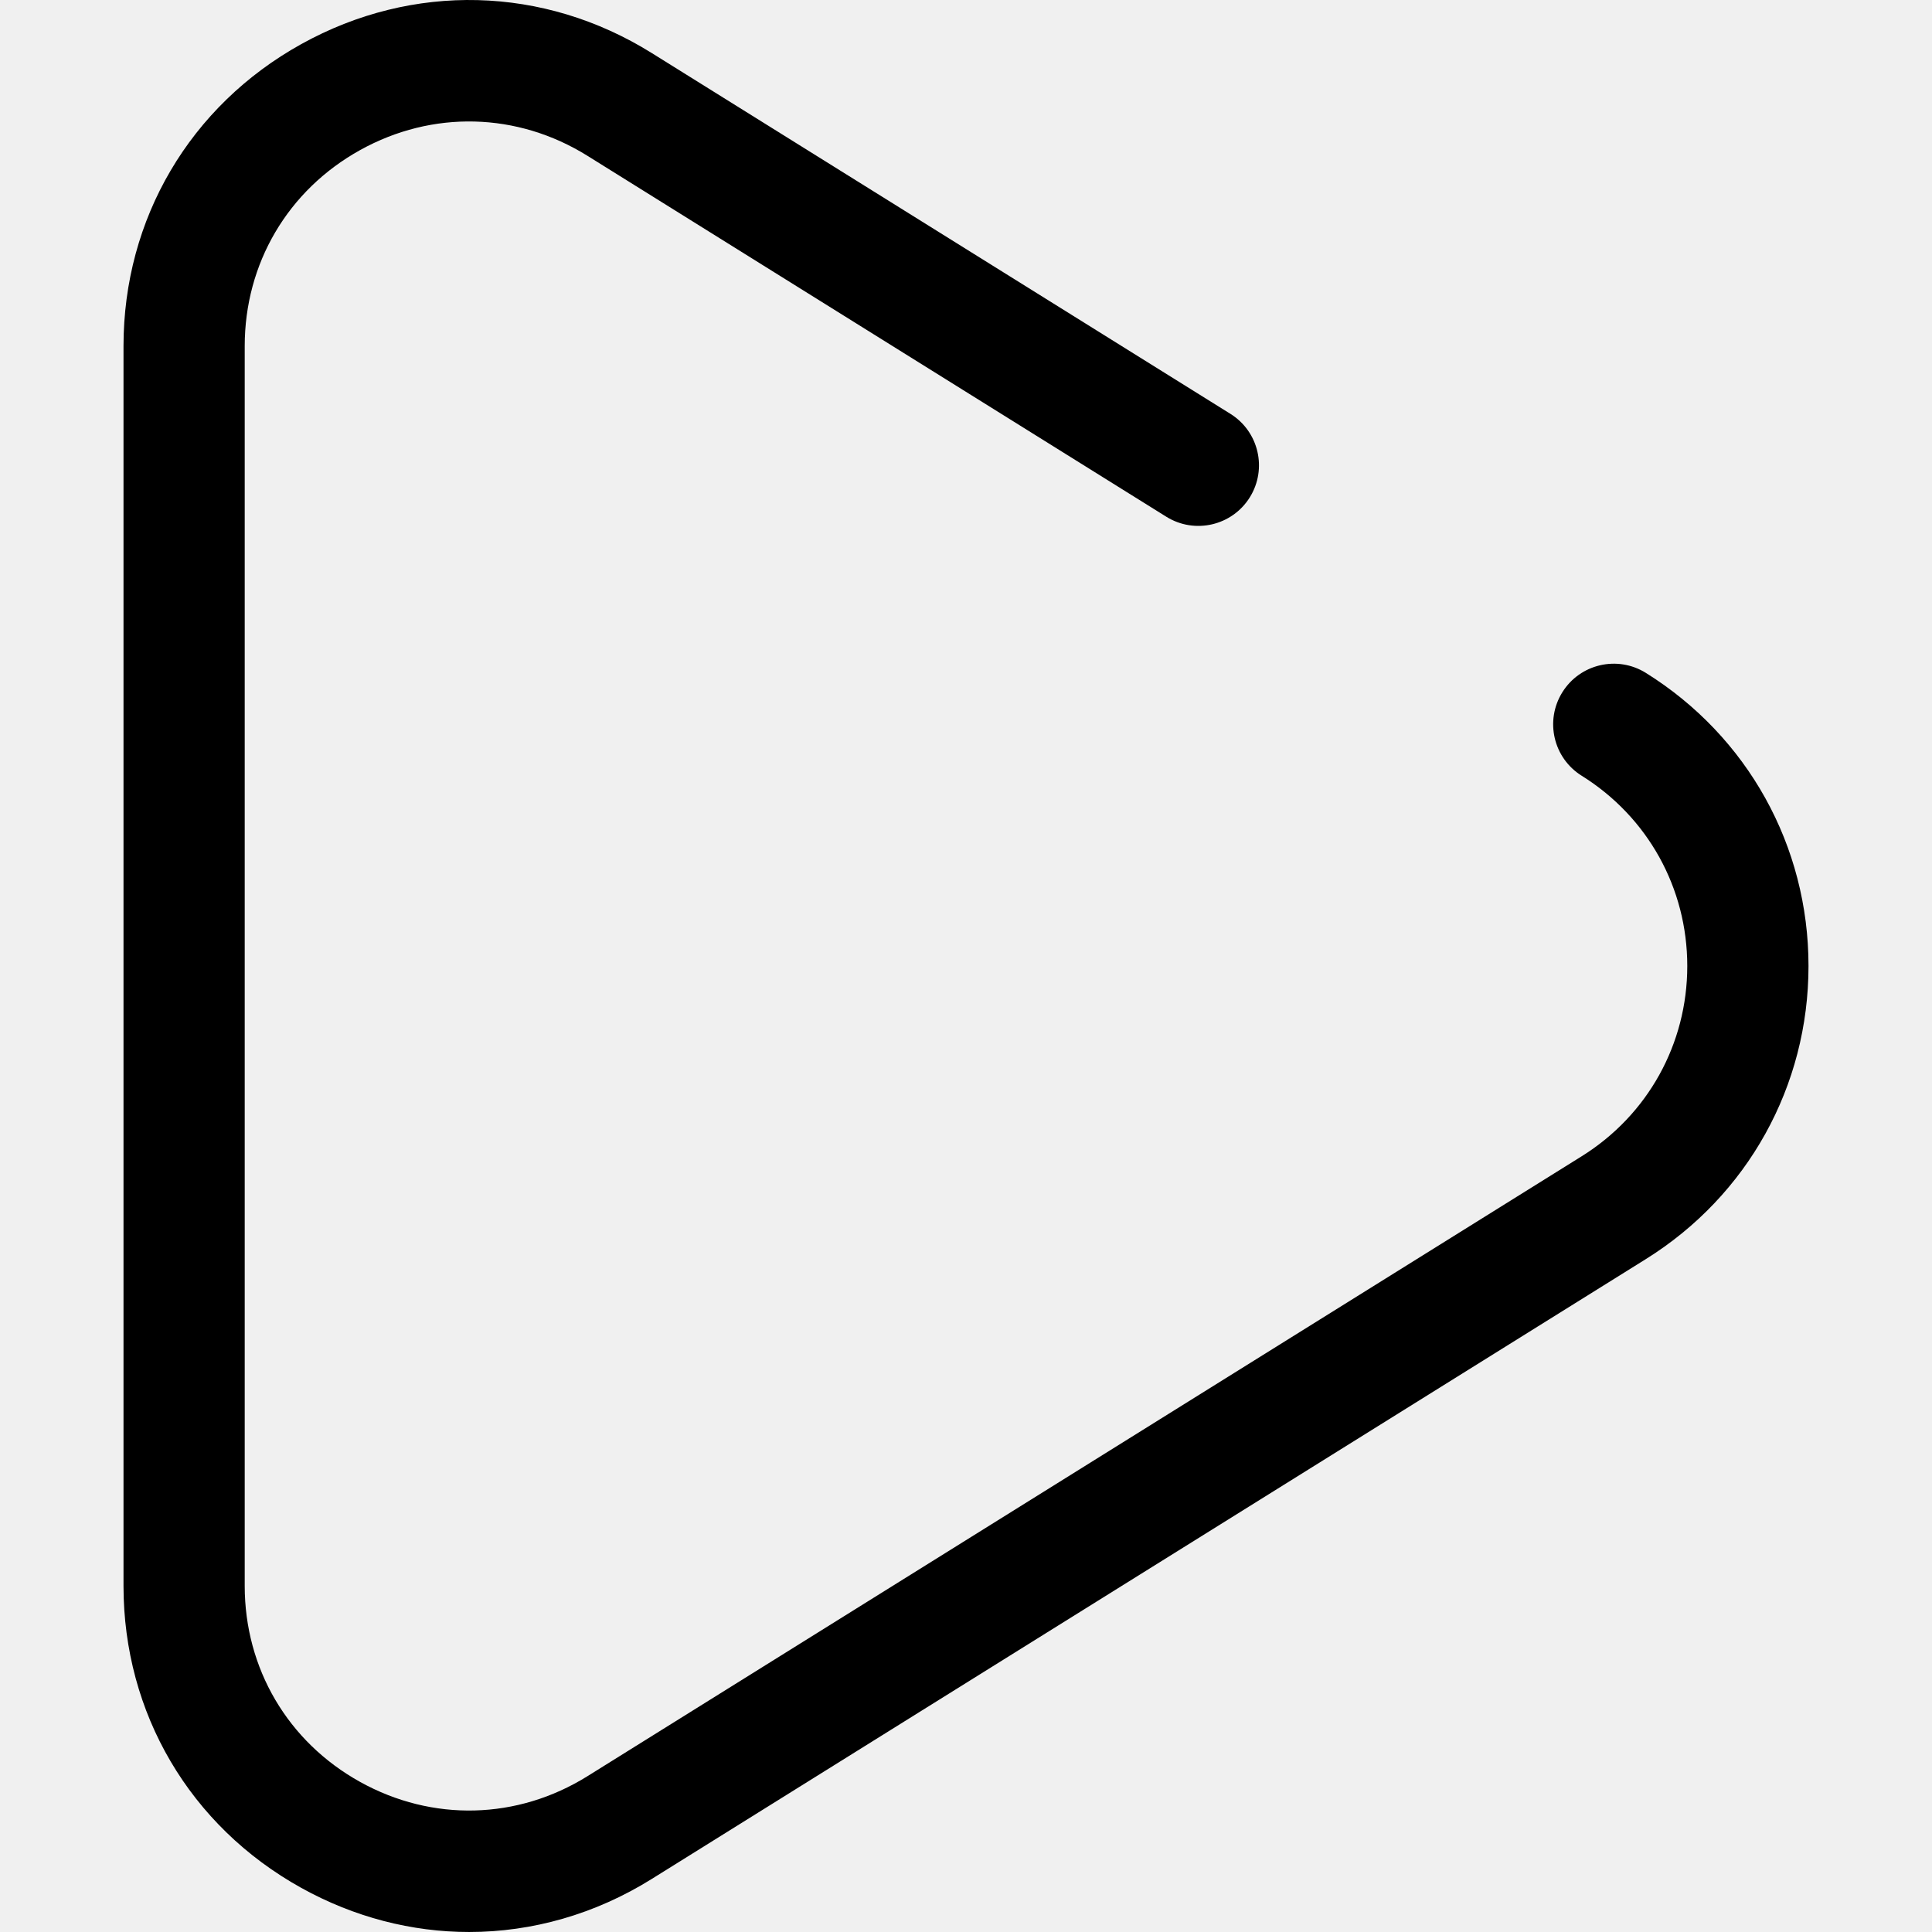
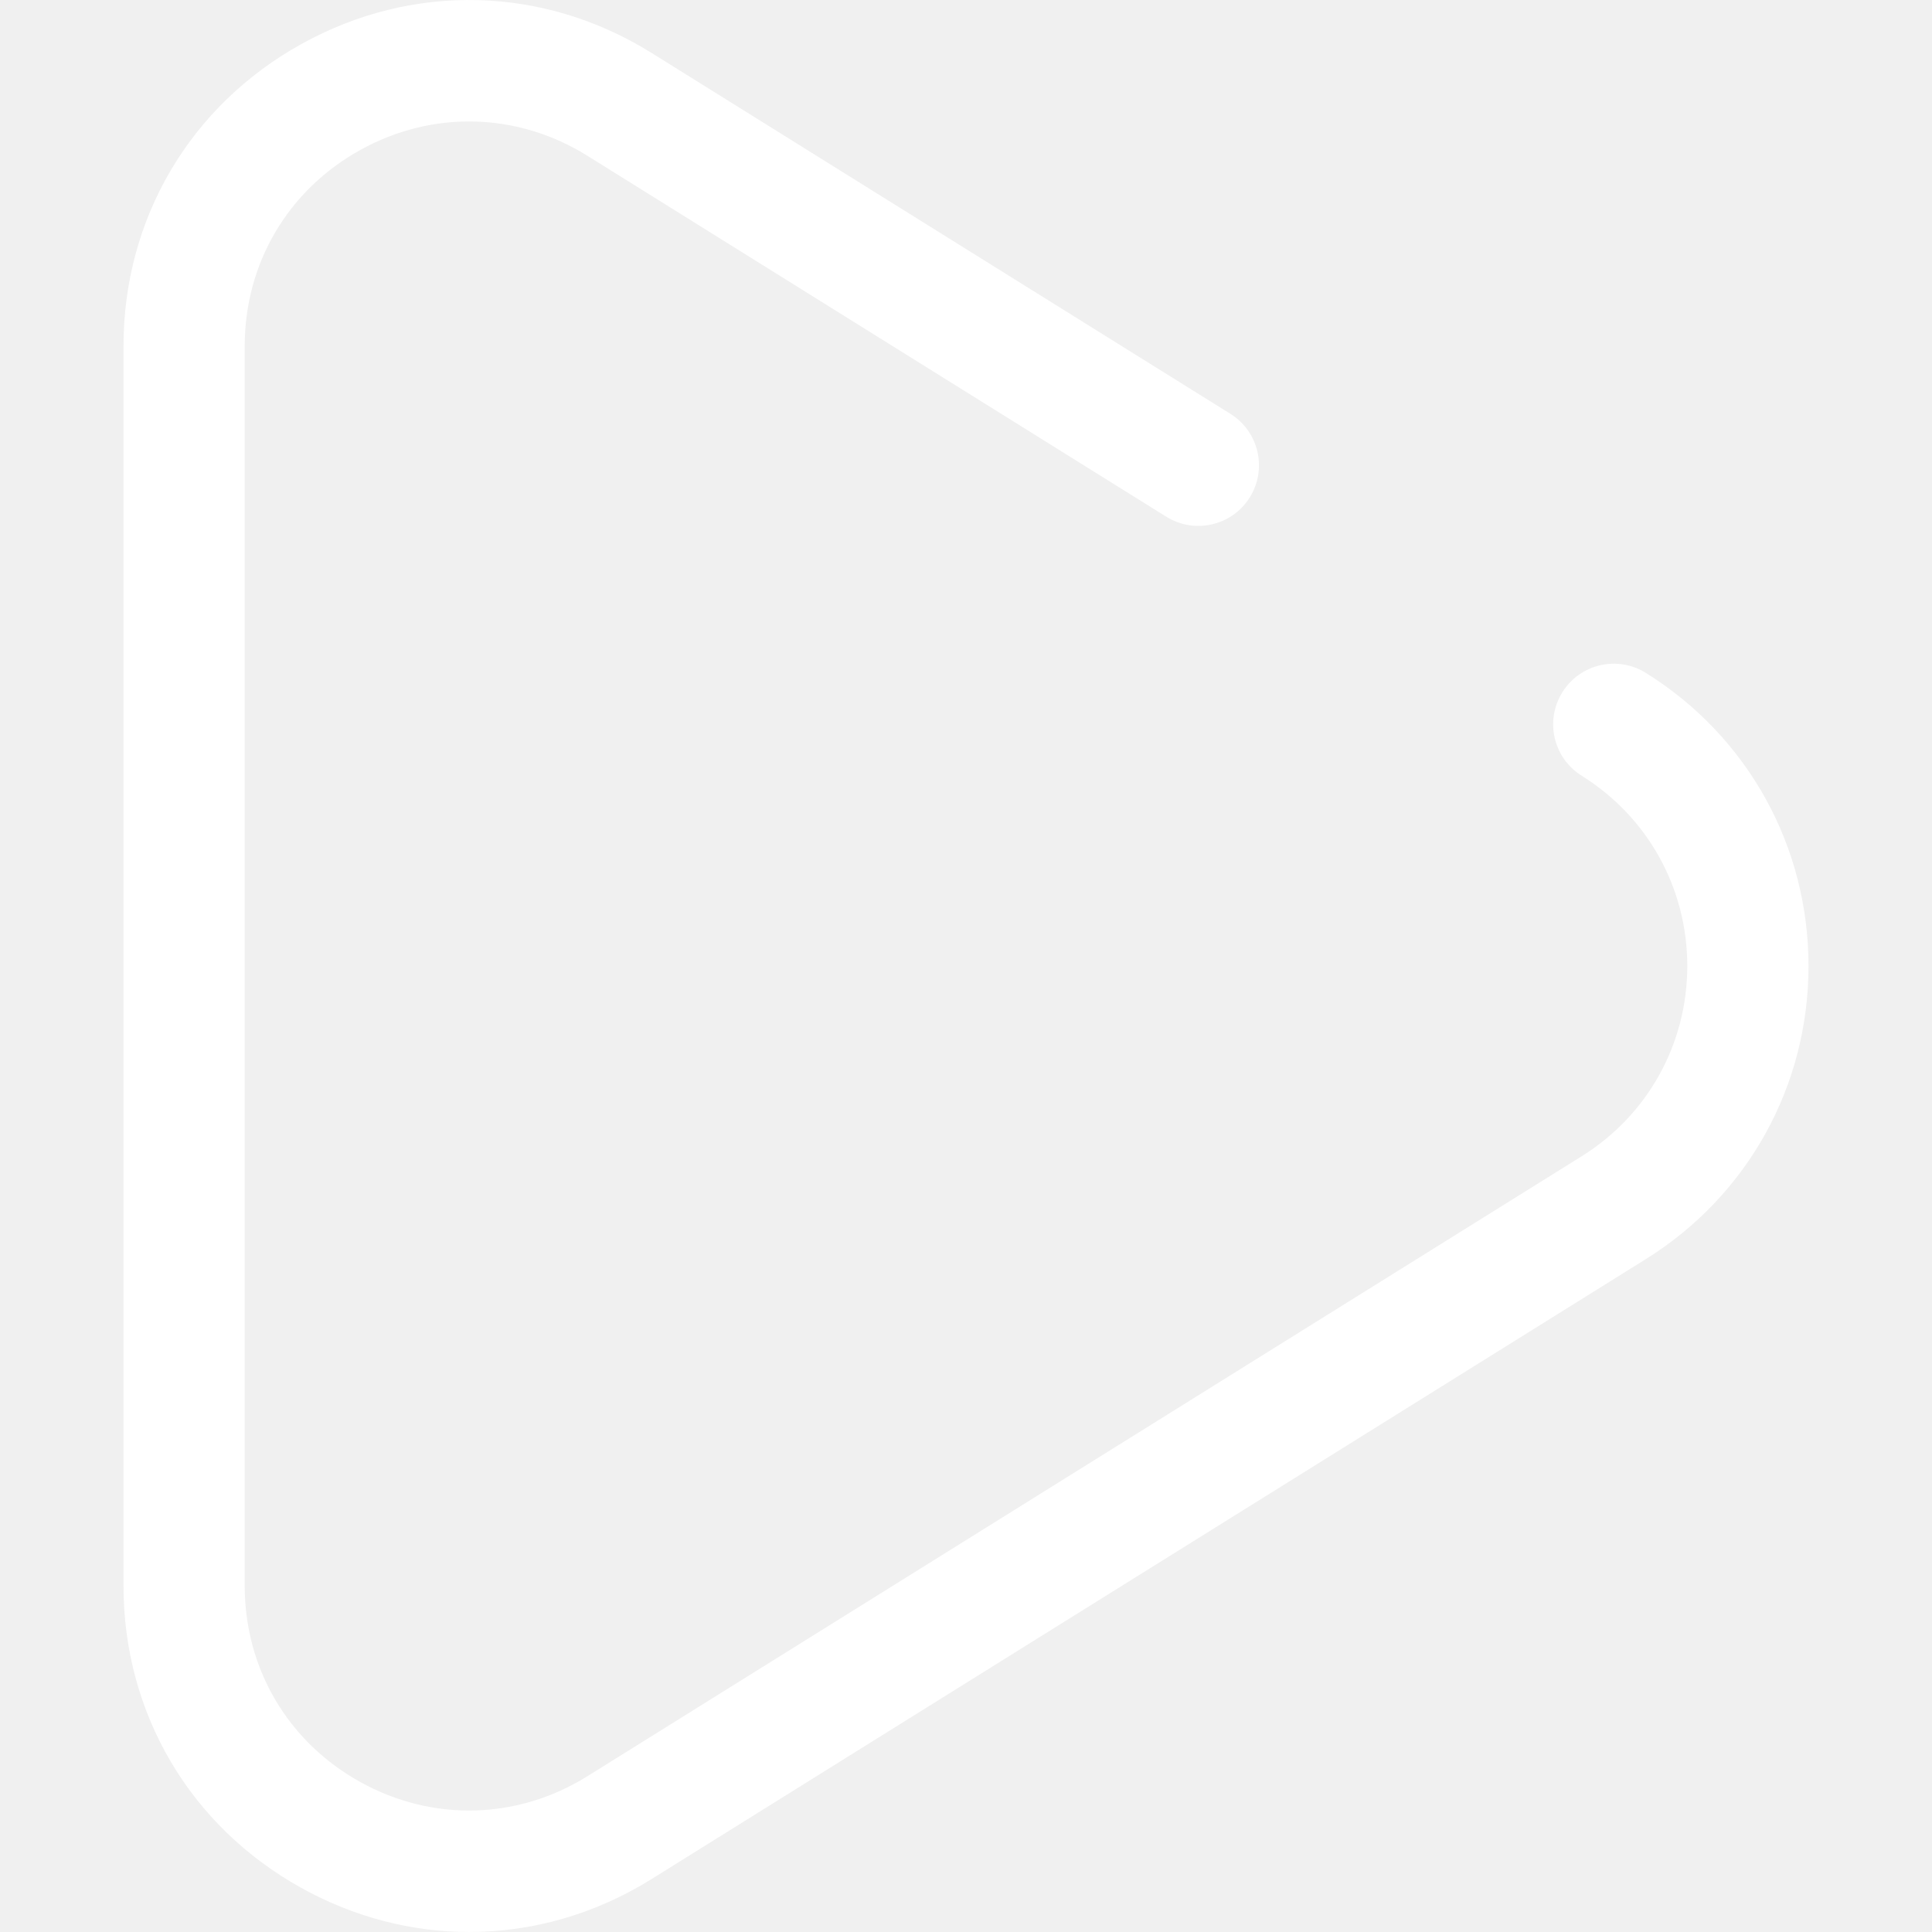
<svg xmlns="http://www.w3.org/2000/svg" version="1.1" id="Capa_1" x="0px" y="0px" viewBox="0 0 191.255 191.255" style="enable-background:new 0 0 191.255 191.255;" xml:space="preserve">
-   <path d="M162.929,66.612c-2.814-1.754-6.514-0.896-8.267,1.917s-0.895,6.513,1.917,8.266c6.544,4.081,10.45,11.121,10.45,18.833  s-3.906,14.752-10.45,18.833l-98.417,61.365c-6.943,4.329-15.359,4.542-22.512,0.573c-7.154-3.97-11.425-11.225-11.425-19.406  V34.262c0-8.181,4.271-15.436,11.425-19.406c7.153-3.969,15.569-3.756,22.512,0.573l57.292,35.723  c2.813,1.752,6.513,0.895,8.267-1.917c1.753-2.812,0.895-6.513-1.917-8.266L64.512,5.247c-10.696-6.669-23.661-7-34.685-0.883  C18.806,10.48,12.226,21.657,12.226,34.262v122.73c0,12.605,6.58,23.782,17.602,29.898c5.25,2.913,10.939,4.364,16.616,4.364  c6.241,0,12.467-1.754,18.068-5.247l98.417-61.365c10.082-6.287,16.101-17.133,16.101-29.015S173.011,72.899,162.929,66.612z" />
+   <path d="M162.929,66.612c-2.814-1.754-6.514-0.896-8.267,1.917s-0.895,6.513,1.917,8.266c6.544,4.081,10.45,11.121,10.45,18.833  s-3.906,14.752-10.45,18.833l-98.417,61.365c-6.943,4.329-15.359,4.542-22.512,0.573c-7.154-3.97-11.425-11.225-11.425-19.406  V34.262c0-8.181,4.271-15.436,11.425-19.406c7.153-3.969,15.569-3.756,22.512,0.573l57.292,35.723  c2.813,1.752,6.513,0.895,8.267-1.917c1.753-2.812,0.895-6.513-1.917-8.266L64.512,5.247c-10.696-6.669-23.661-7-34.685-0.883  C18.806,10.48,12.226,21.657,12.226,34.262v122.73c0,12.605,6.58,23.782,17.602,29.898c5.25,2.913,10.939,4.364,16.616,4.364  c6.241,0,12.467-1.754,18.068-5.247l98.417-61.365c10.082-6.287,16.101-17.133,16.101-29.015S173.011,72.899,162.929,66.612z" fill="#fff" />
  <g>
</g>
  <g>
</g>
  <g>
</g>
  <g>
</g>
  <g>
</g>
  <g>
</g>
  <g>
</g>
  <g>
</g>
  <g>
</g>
  <g>
</g>
  <g>
</g>
  <g>
</g>
  <g>
</g>
  <g>
</g>
  <g>
</g>
</svg>
